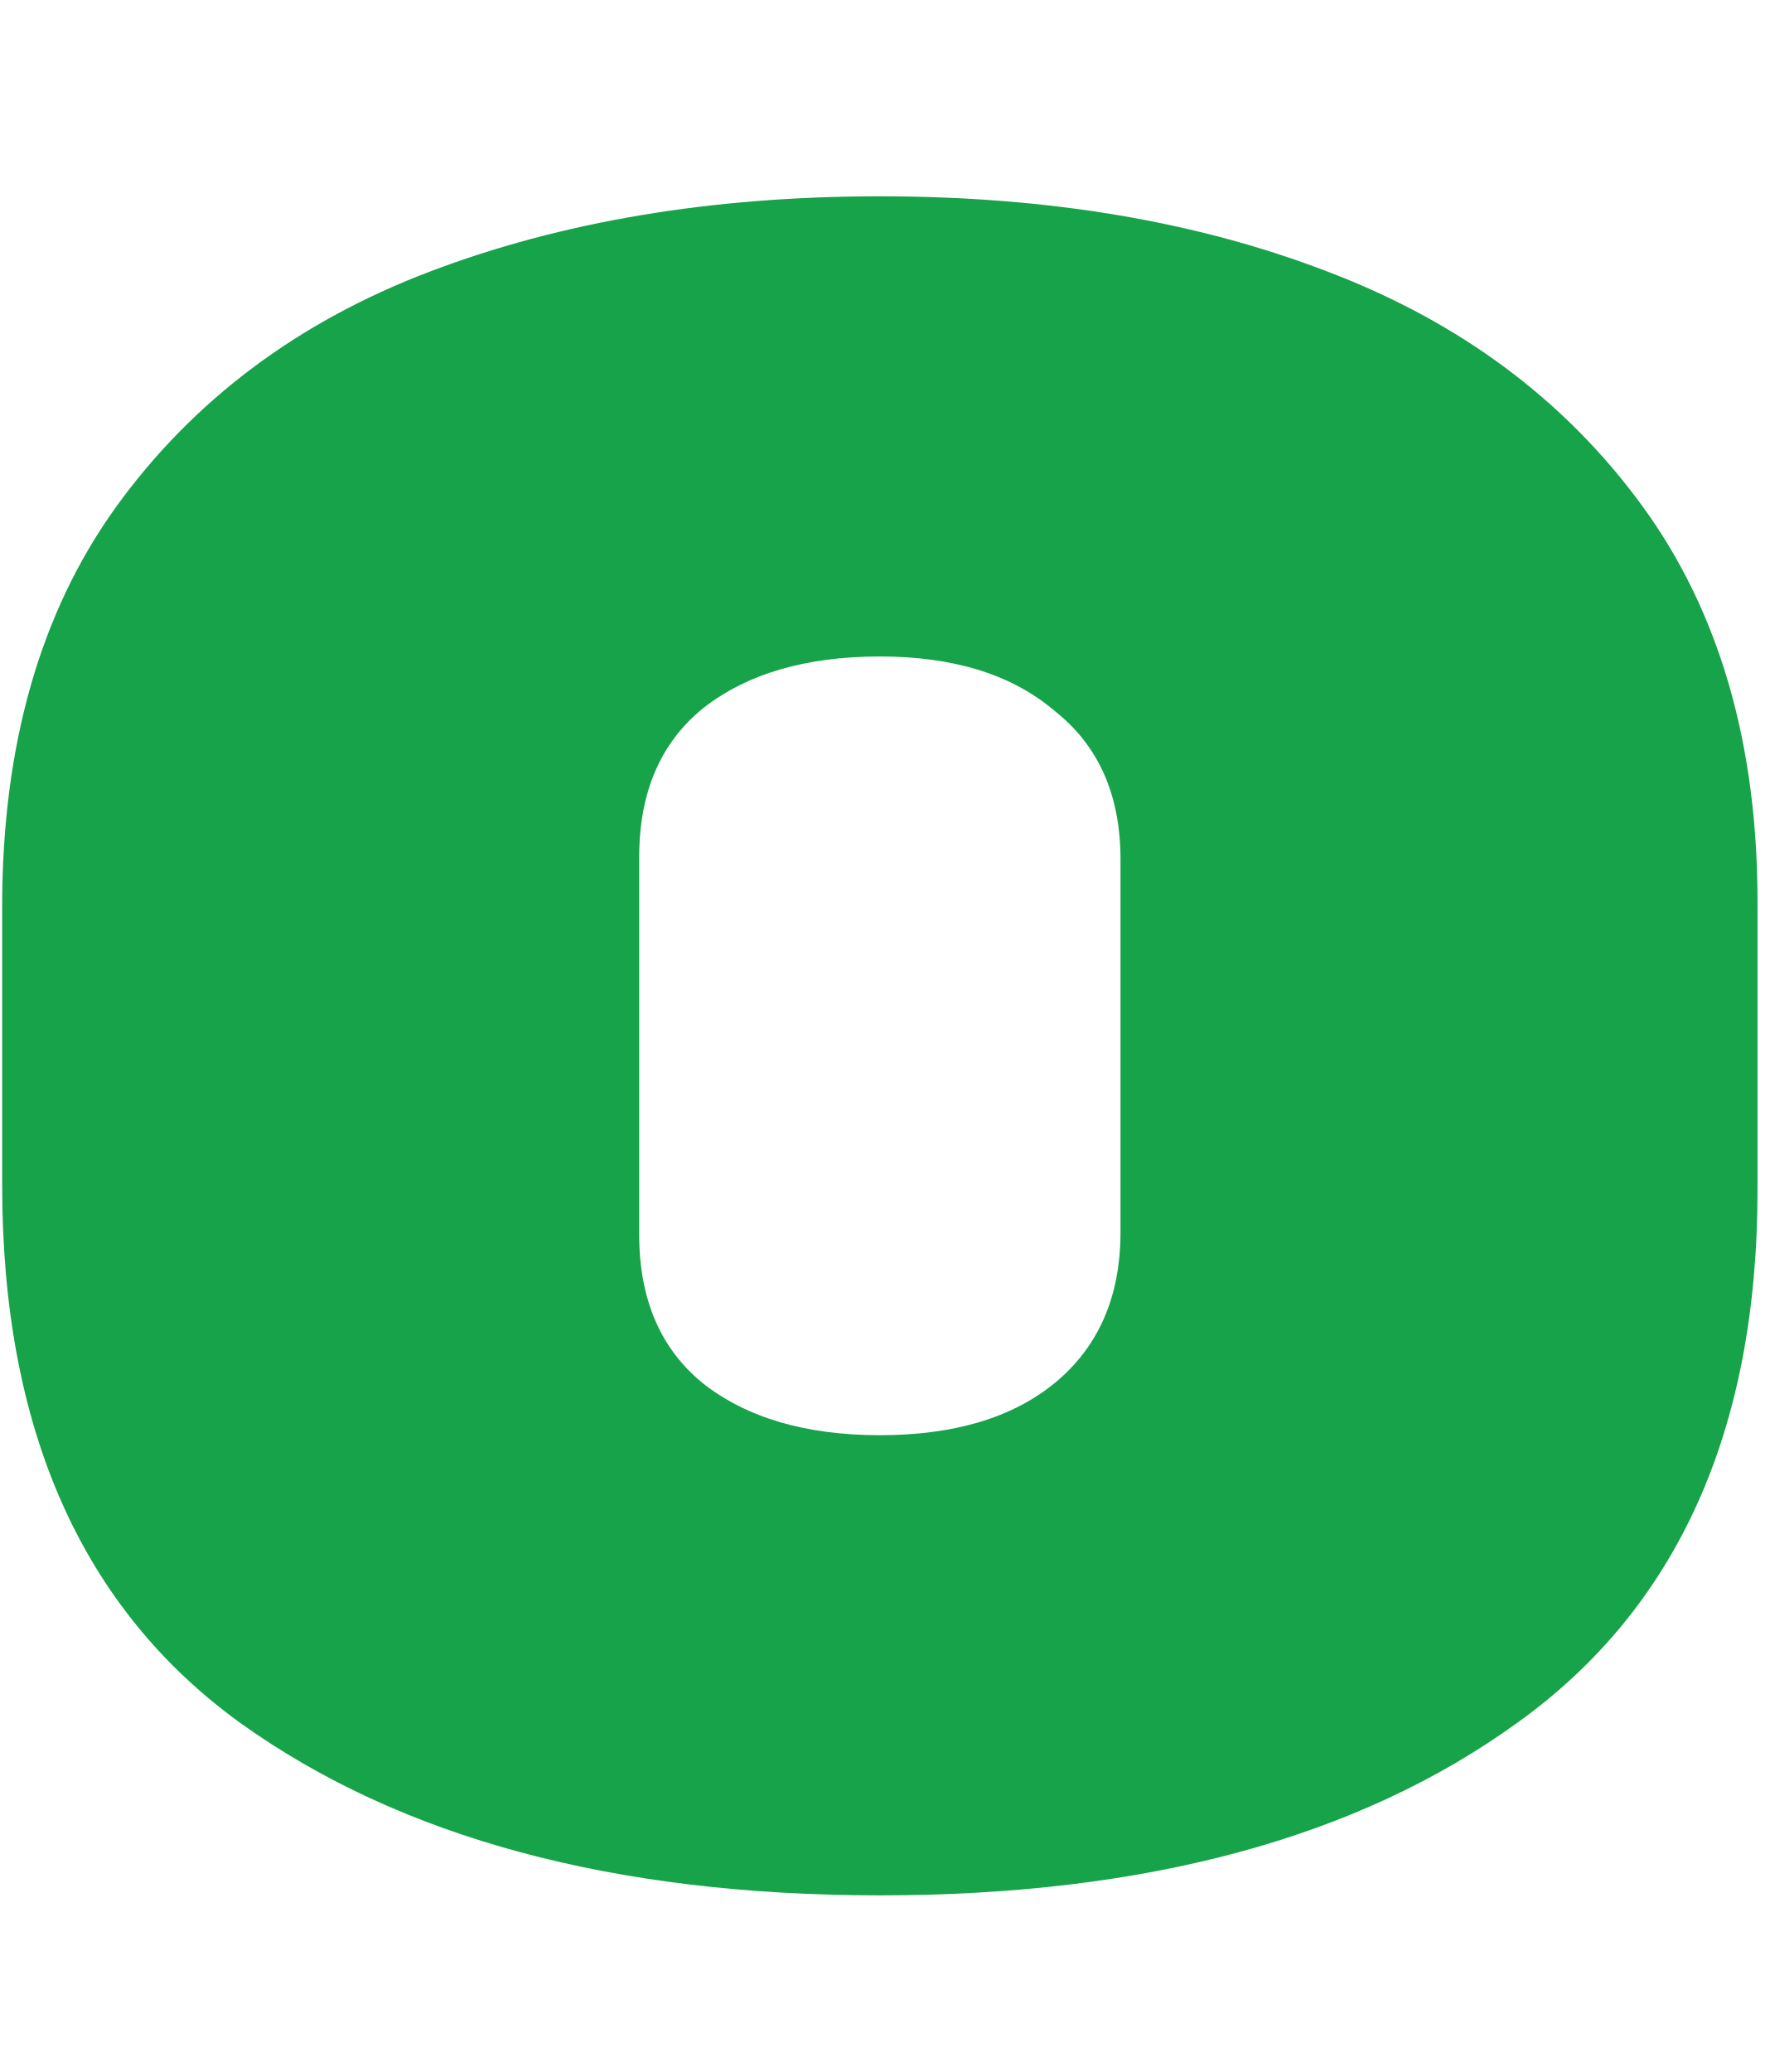
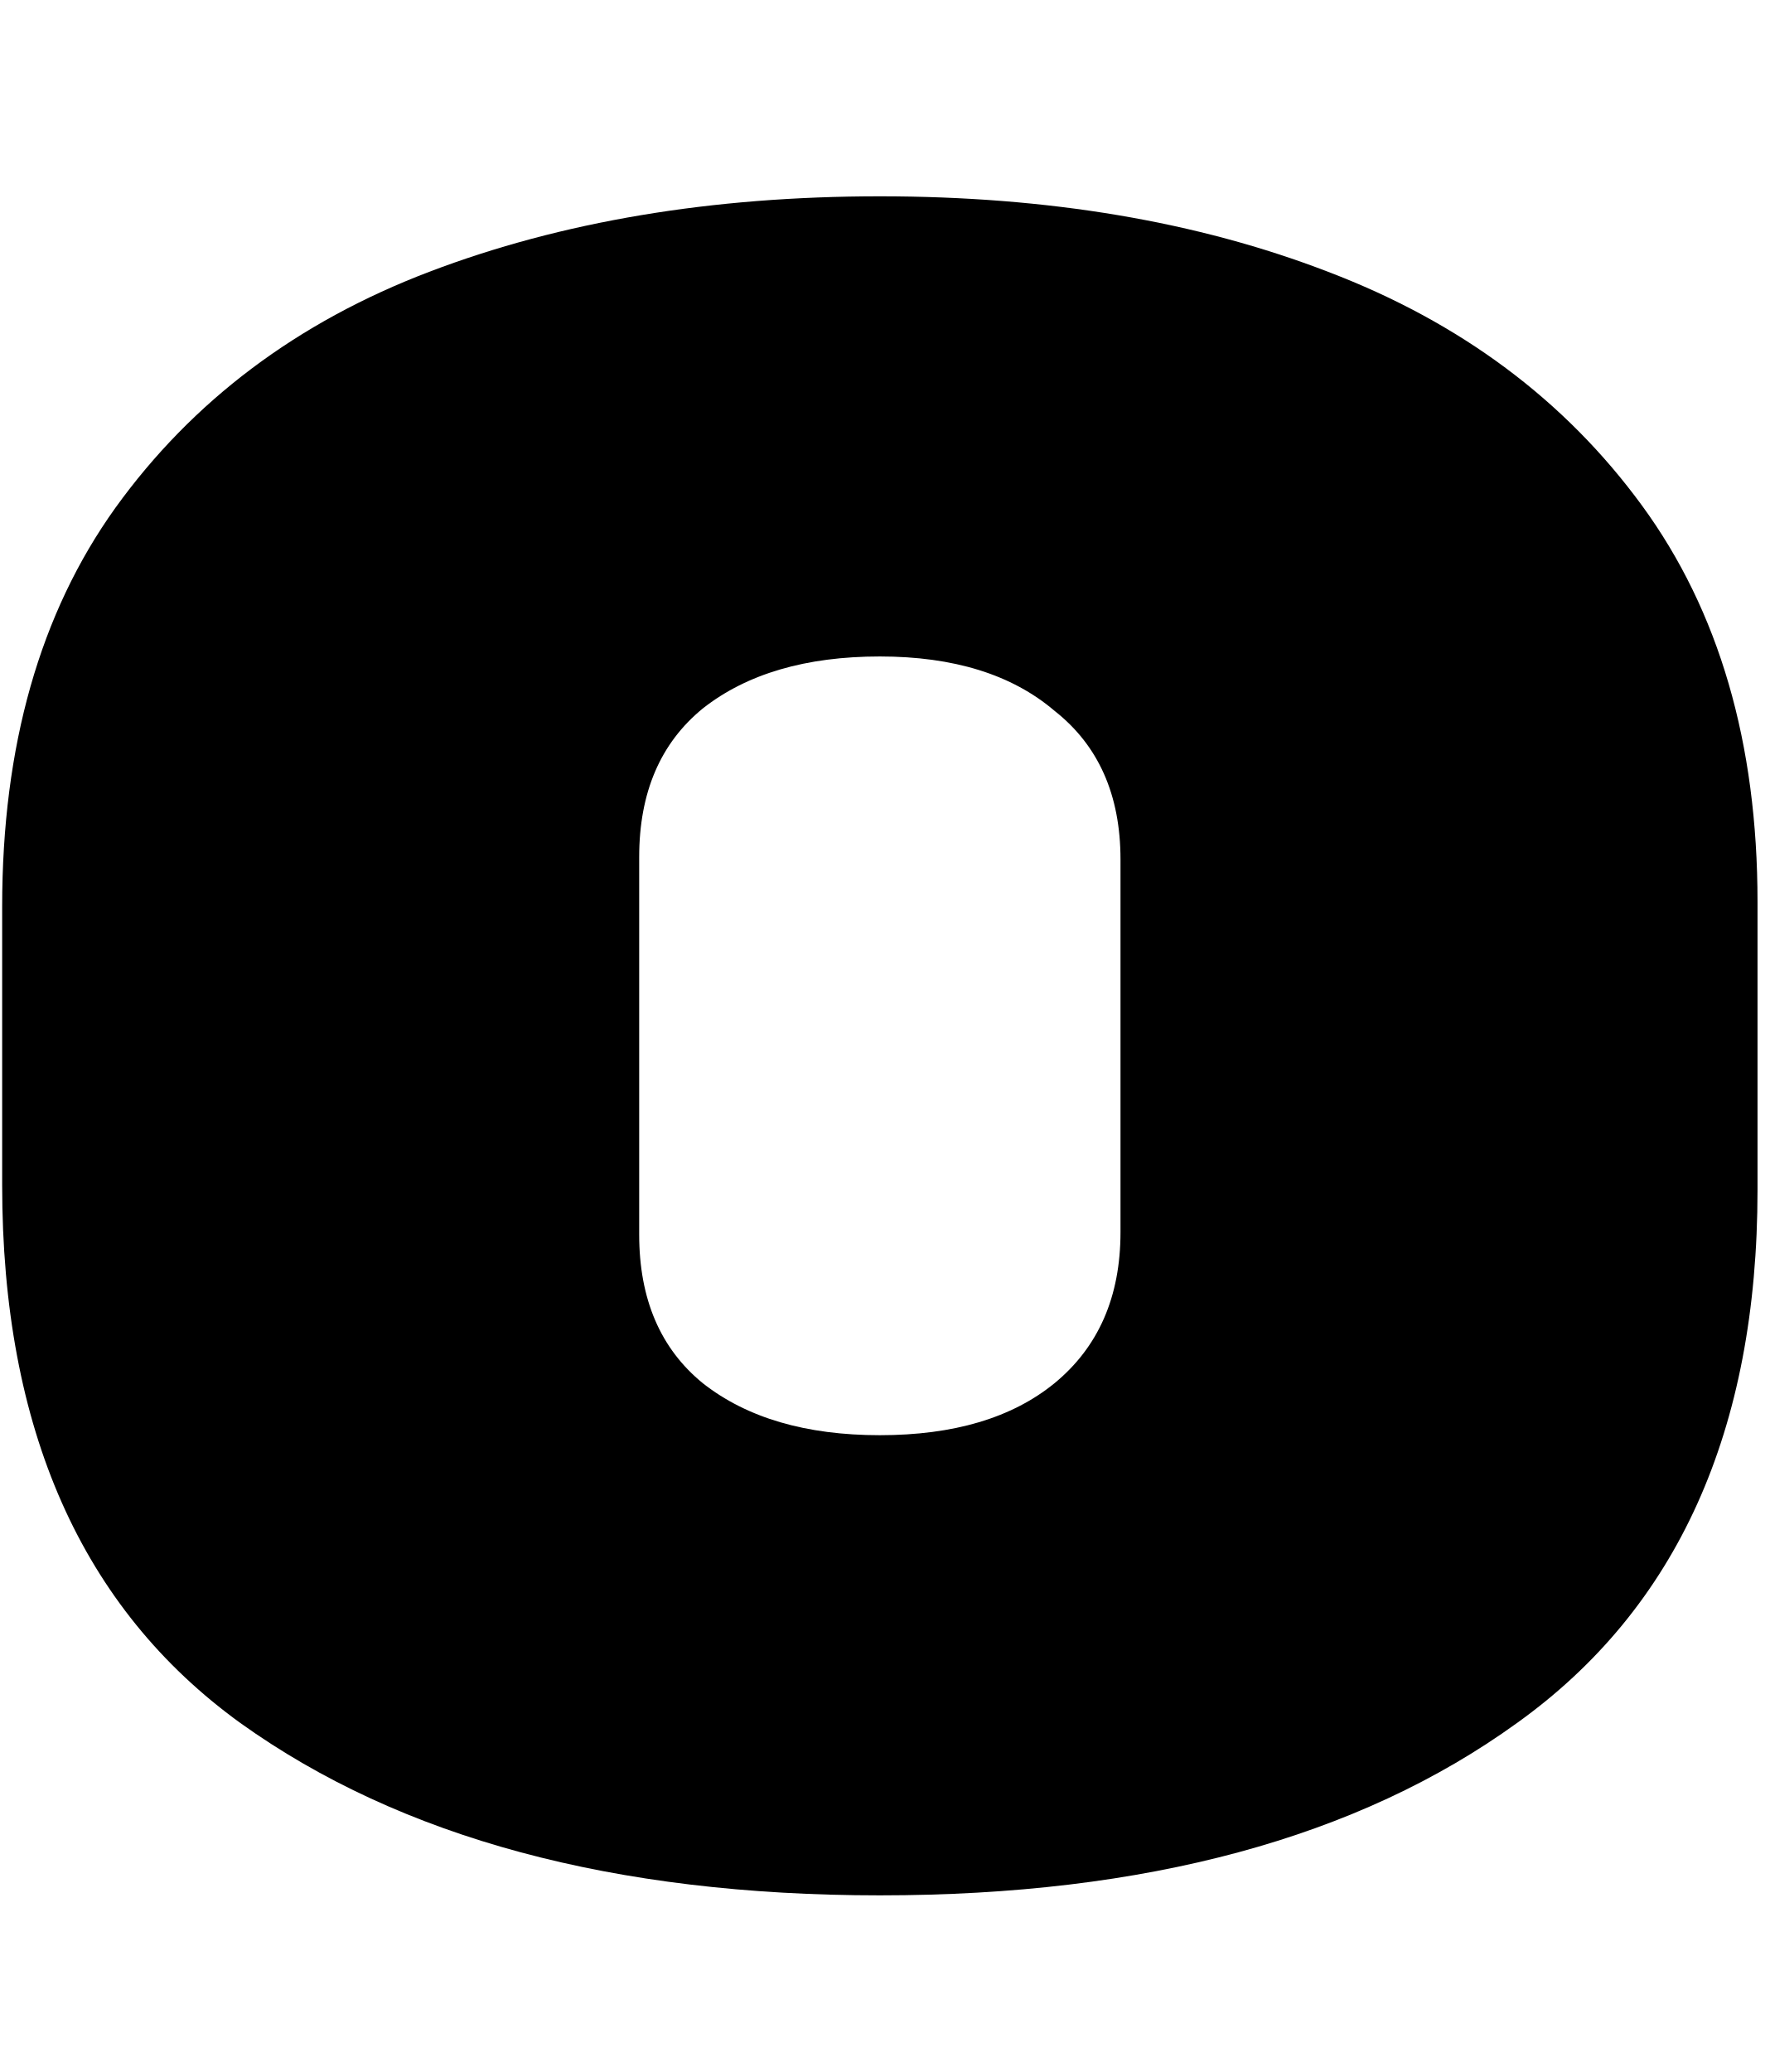
- <svg xmlns="http://www.w3.org/2000/svg" width="41" height="48" viewBox="0 0 36 36" fill="none">
-   <path d="M35.756 21.128C35.756 26.024 34.124 29.64 30.86 31.976C27.628 34.312 23.308 35.48 17.9 35.48C12.492 35.48 8.156 34.312 4.892 31.976C1.66 29.64 0.044 25.992 0.044 21.032V15.368C0.044 12.104 0.812 9.4 2.348 7.256C3.916 5.08 6.044 3.48 8.732 2.456C11.42 1.432 14.476 0.92 17.9 0.92C21.324 0.92 24.364 1.432 27.02 2.456C29.708 3.48 31.836 5.064 33.404 7.208C34.972 9.352 35.756 12.04 35.756 15.272V21.128ZM13.004 22.04C13.004 23.352 13.436 24.36 14.3 25.064C15.196 25.768 16.396 26.12 17.9 26.12C19.404 26.12 20.588 25.768 21.452 25.064C22.348 24.328 22.796 23.304 22.796 21.992V14.408C22.796 13.096 22.348 12.088 21.452 11.384C20.588 10.648 19.404 10.28 17.9 10.28C16.396 10.28 15.196 10.632 14.3 11.336C13.436 12.04 13.004 13.048 13.004 14.36V22.04Z" fill="#16A34A" />
+ <svg xmlns="http://www.w3.org/2000/svg" width="41" height="48" viewBox="0 0 36 36" fill="none" class="svg-icon">
+   <path d="M35.756 21.128C35.756 26.024 34.124 29.64 30.86 31.976C27.628 34.312 23.308 35.48 17.9 35.48C12.492 35.48 8.156 34.312 4.892 31.976C1.66 29.64 0.044 25.992 0.044 21.032V15.368C0.044 12.104 0.812 9.4 2.348 7.256C3.916 5.08 6.044 3.48 8.732 2.456C11.42 1.432 14.476 0.92 17.9 0.92C21.324 0.92 24.364 1.432 27.02 2.456C29.708 3.48 31.836 5.064 33.404 7.208C34.972 9.352 35.756 12.04 35.756 15.272V21.128ZM13.004 22.04C13.004 23.352 13.436 24.36 14.3 25.064C15.196 25.768 16.396 26.12 17.9 26.12C19.404 26.12 20.588 25.768 21.452 25.064C22.348 24.328 22.796 23.304 22.796 21.992V14.408C22.796 13.096 22.348 12.088 21.452 11.384C20.588 10.648 19.404 10.28 17.9 10.28C16.396 10.28 15.196 10.632 14.3 11.336C13.436 12.04 13.004 13.048 13.004 14.36V22.04Z" fill="currentColor" />
</svg>
